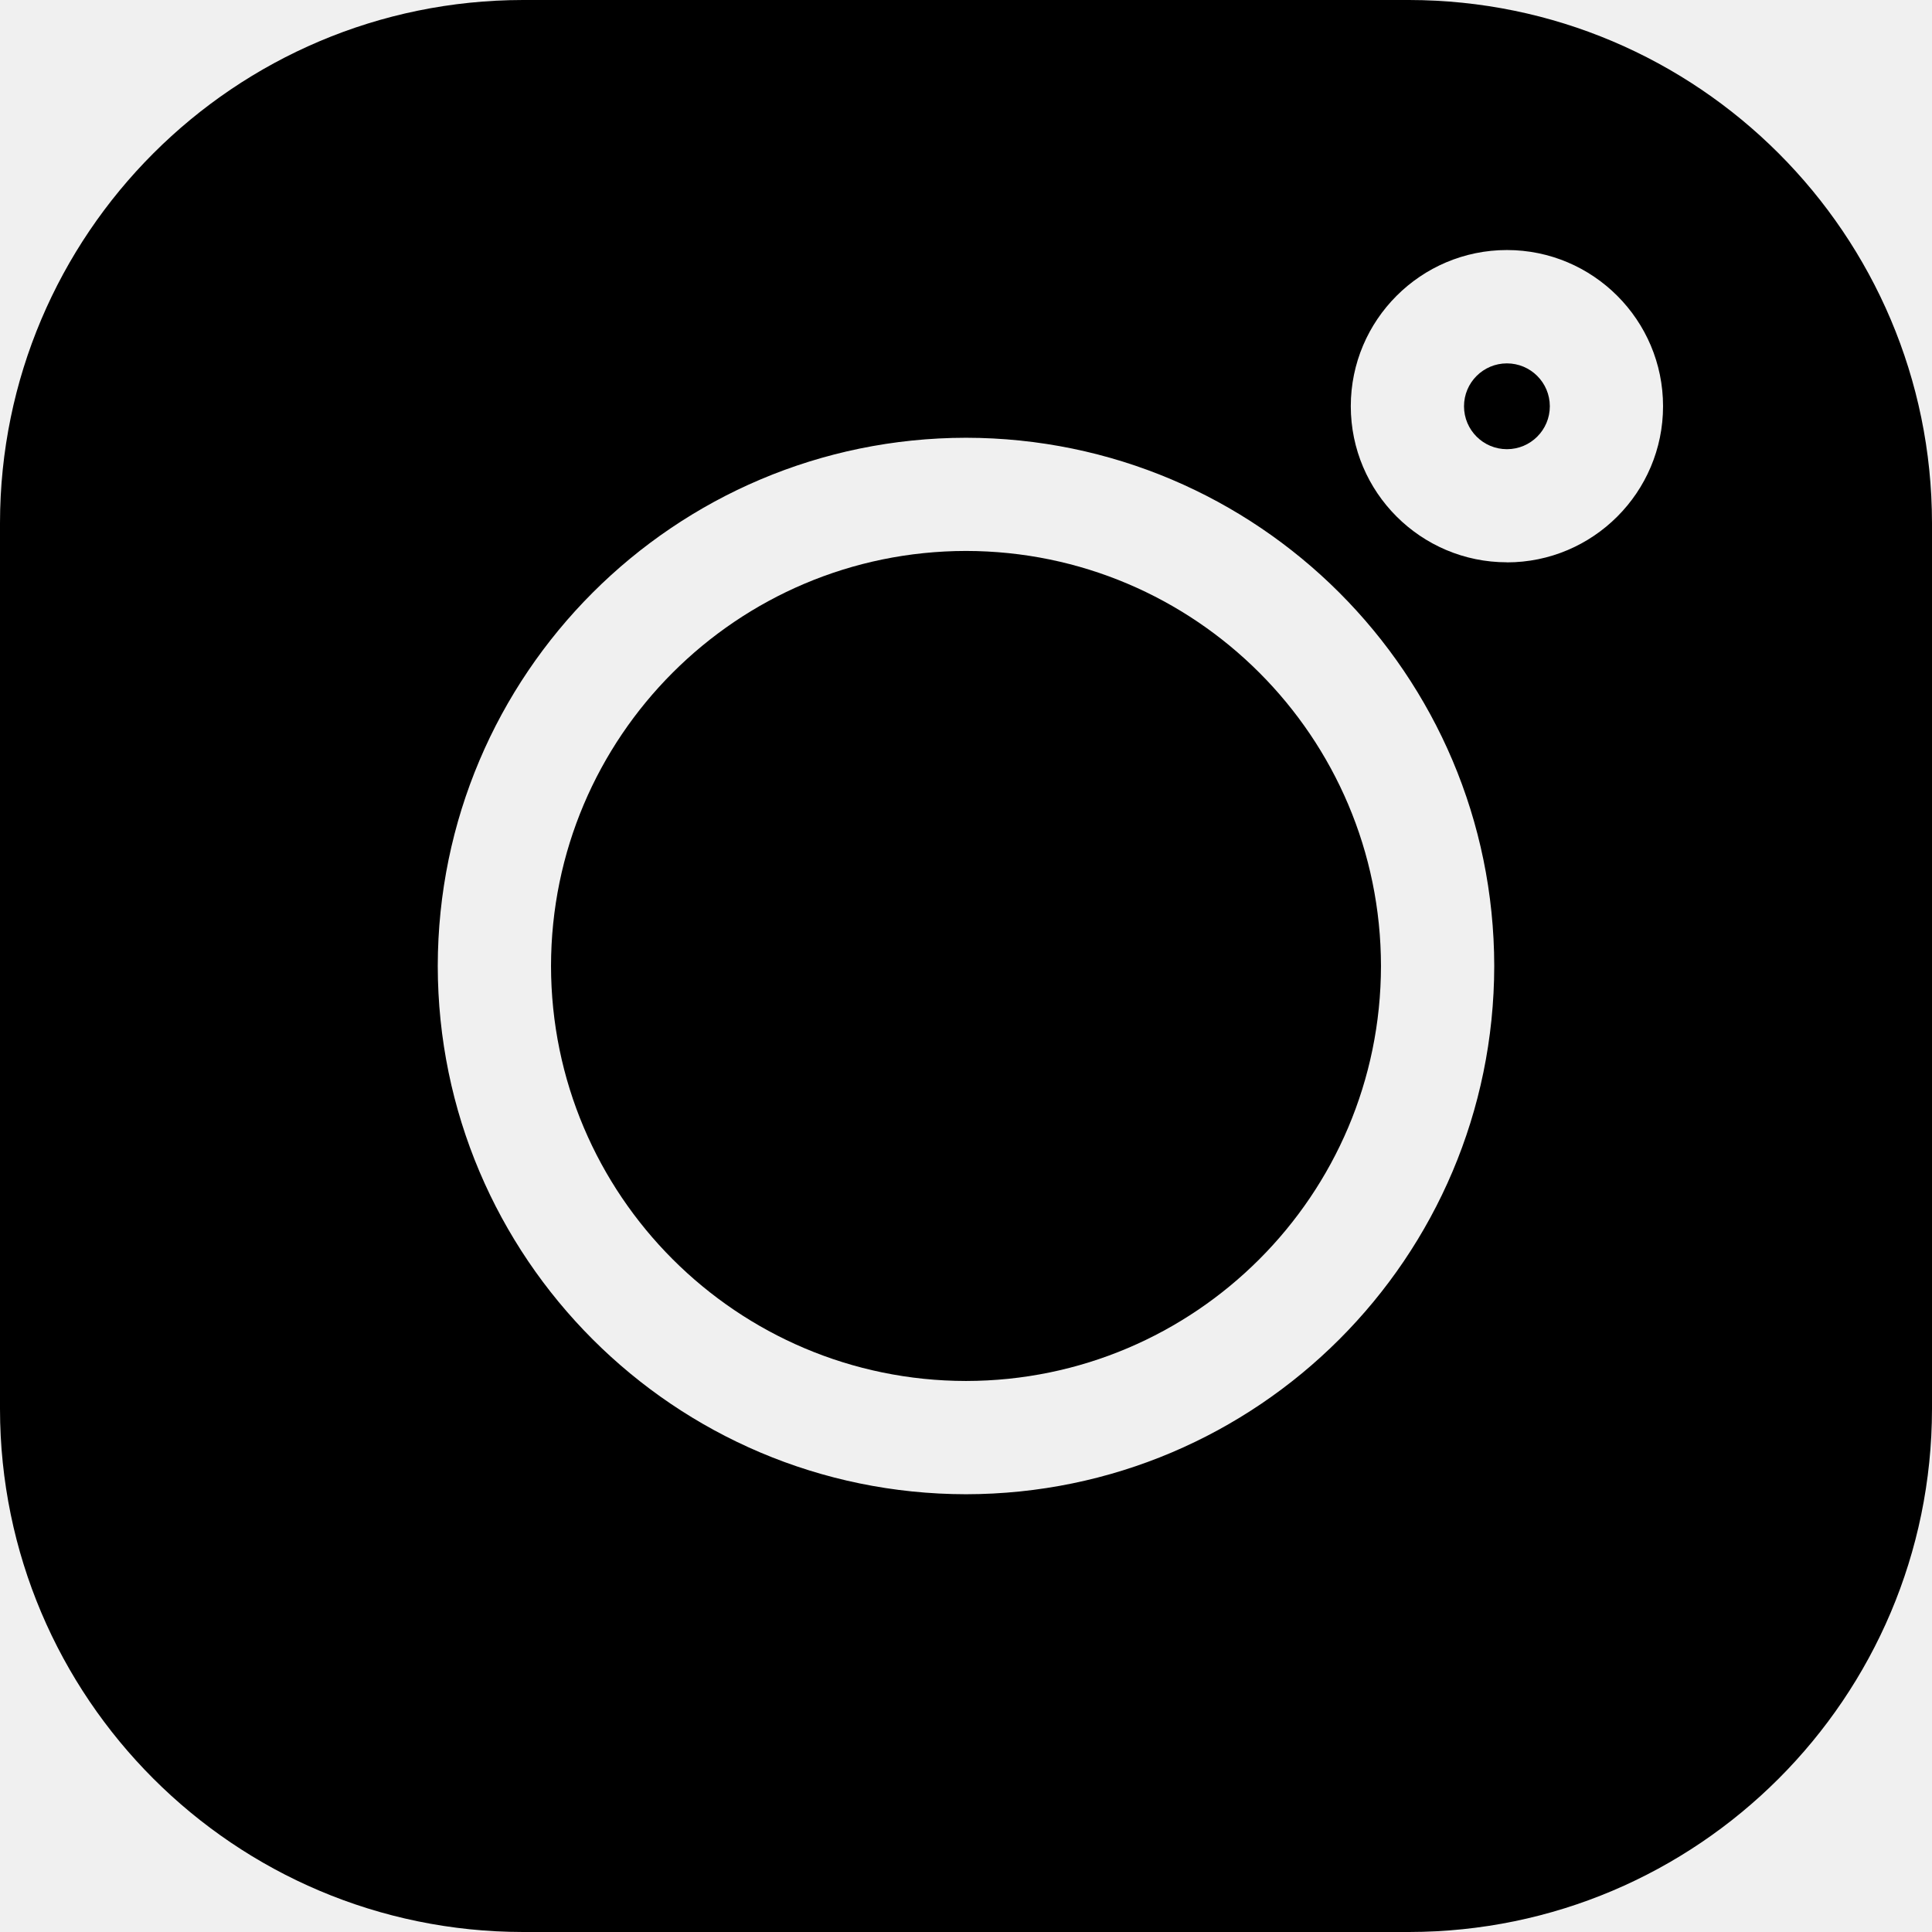
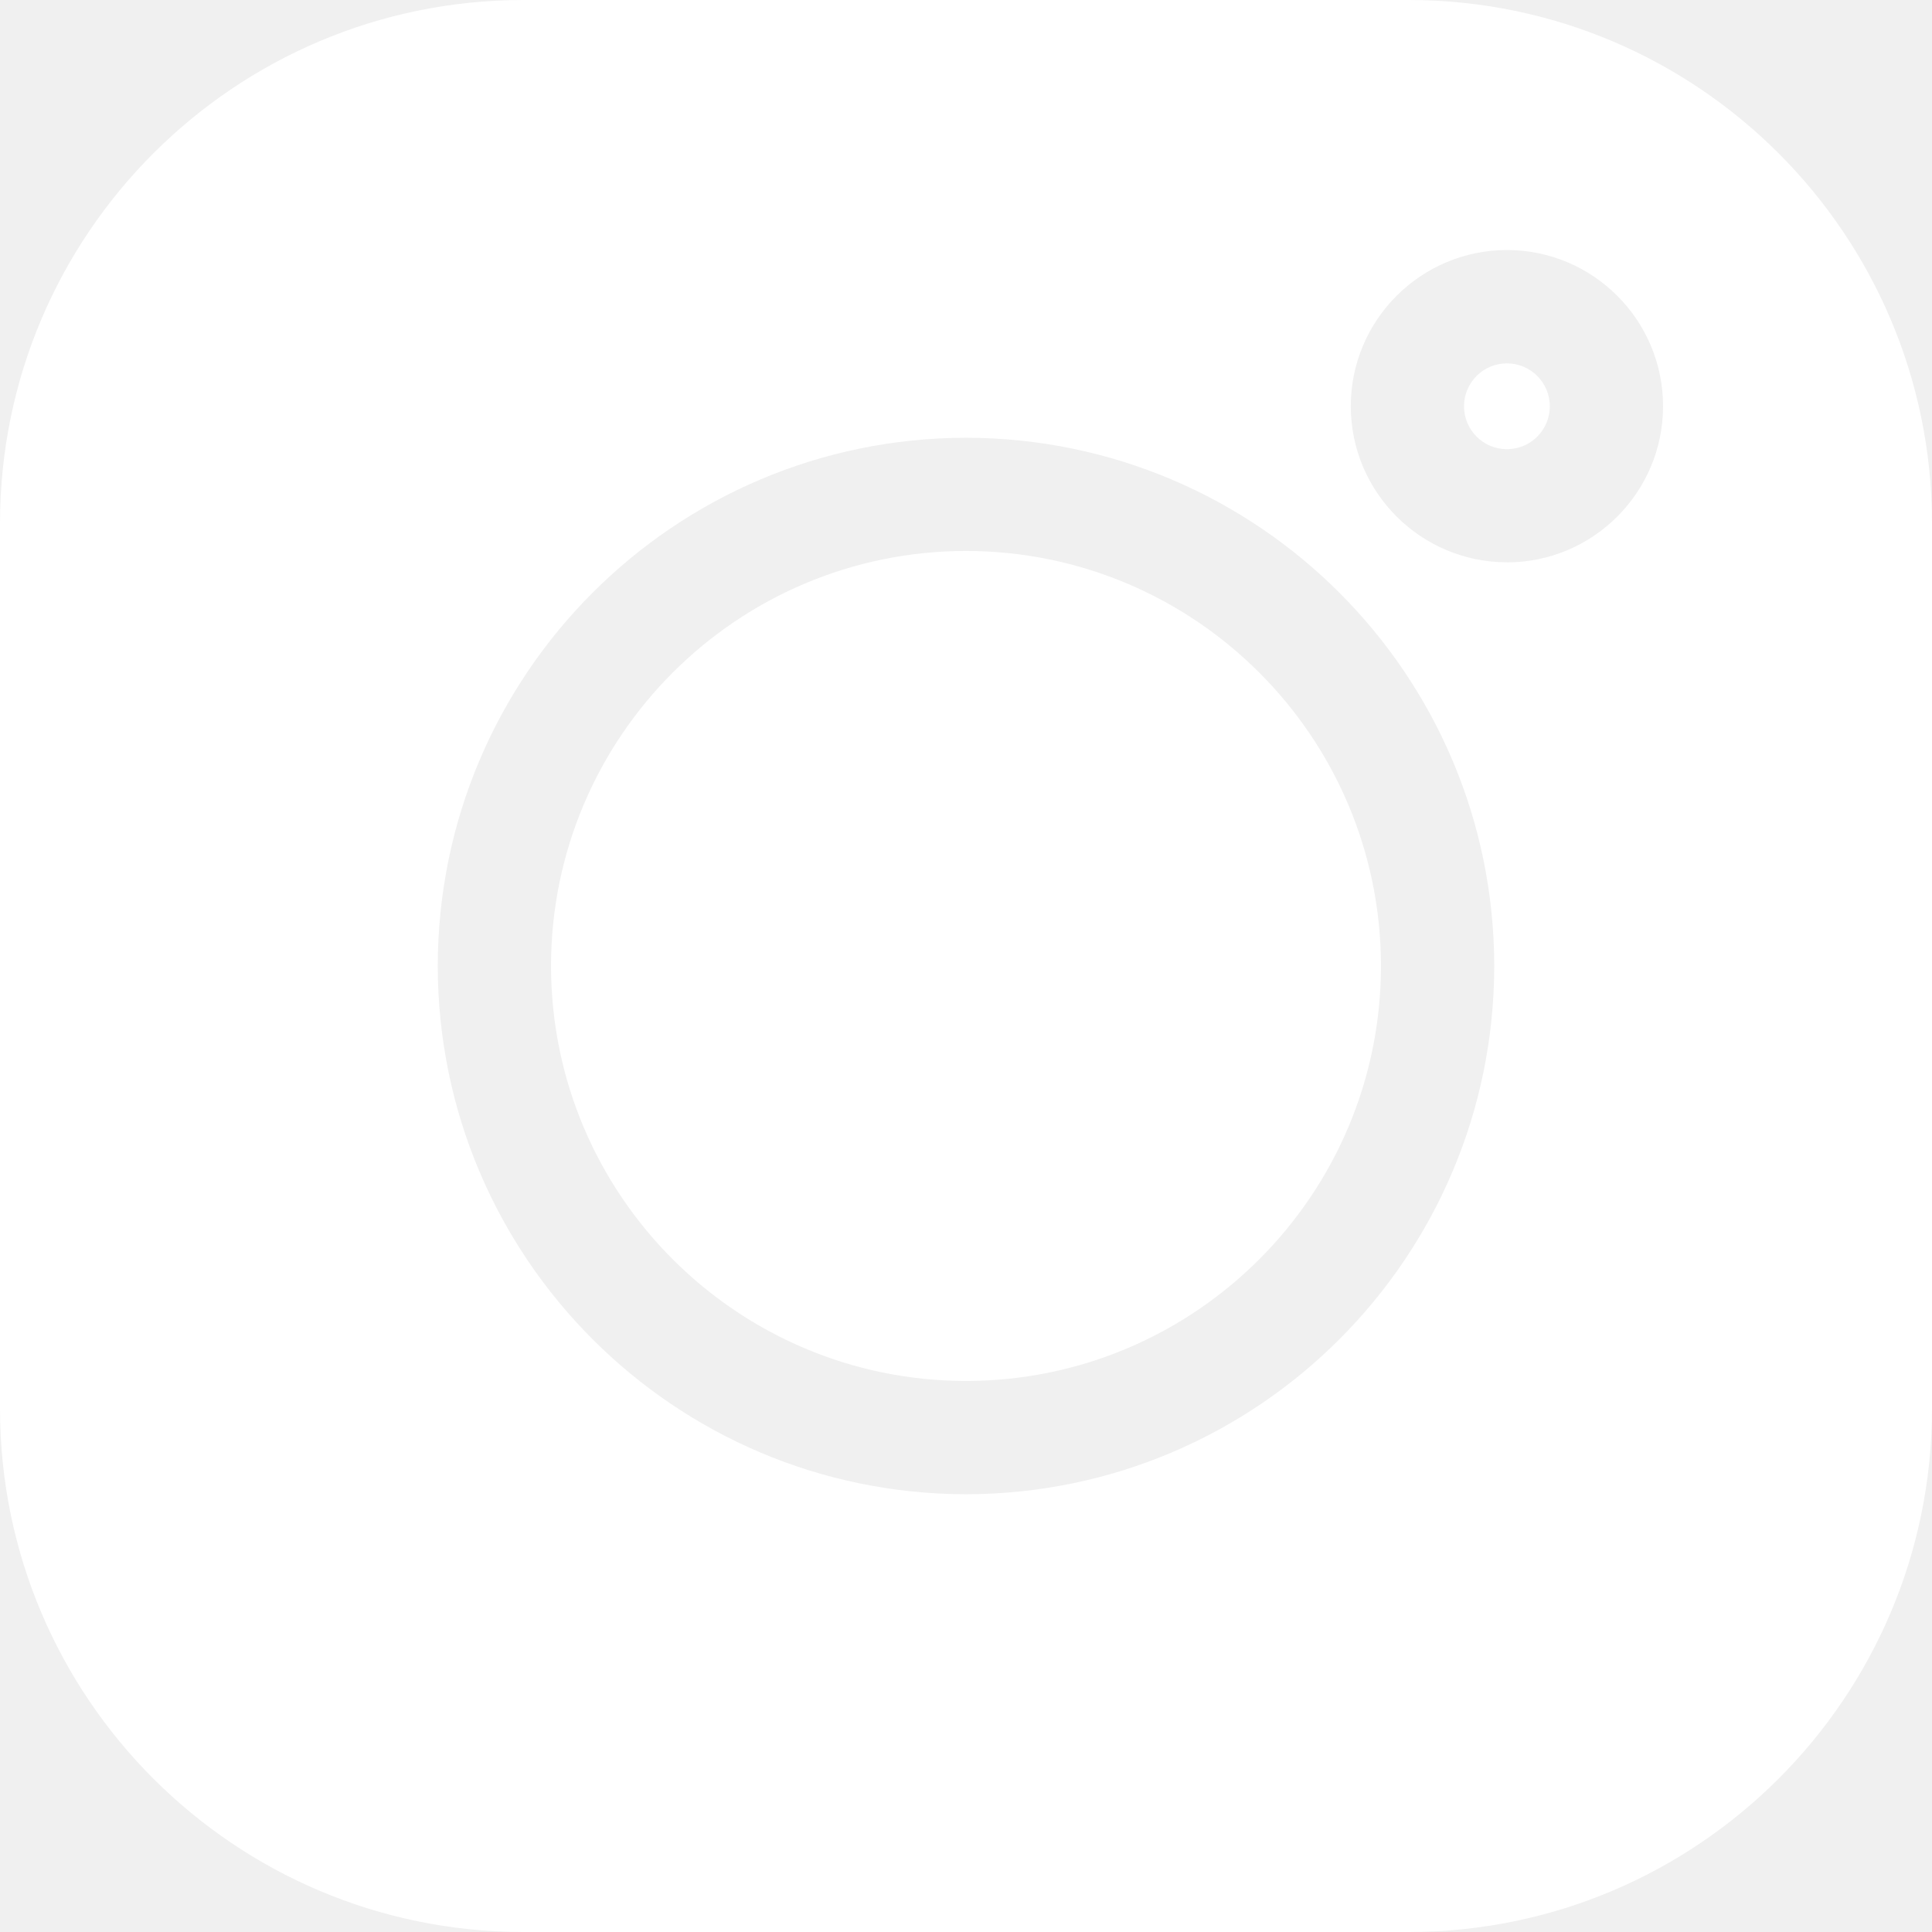
- <svg xmlns="http://www.w3.org/2000/svg" viewBox="0 0 24 24">
-   <path d="M17.503 0H6.497A6.504 6.504 0 000 6.497v11.007A6.504 6.504 0 006.497 24h11.007A6.504 6.504 0 0024 17.504V6.497A6.504 6.504 0 0017.503 0zM12 18.562A6.57 6.57 0 015.438 12 6.57 6.57 0 0112 5.438 6.57 6.57 0 0118.562 12 6.57 6.57 0 0112 18.562zm6.72-11.577c-1.07 0-1.94-.87-1.94-1.939 0-1.07.87-1.94 1.94-1.94 1.069 0 1.939.87 1.939 1.94 0 1.07-.87 1.94-1.94 1.94z" />
-   <path d="M12 6.844A5.161 5.161 0 006.845 12 5.161 5.161 0 0012 17.155 5.161 5.161 0 0017.155 12 5.161 5.161 0 0012 6.844zm6.719-2.33a.533.533 0 10.001 1.066.533.533 0 00-.001-1.066z" />
+ <svg xmlns="http://www.w3.org/2000/svg" width="24" height="24" fill="none">
+   <path d="M17.503 0H6.497A6.504 6.504 0 000 6.497v11.007A6.504 6.504 0 006.497 24h11.007A6.504 6.504 0 0024 17.504V6.497A6.504 6.504 0 0017.503 0zM12 18.562A6.57 6.57 0 015.438 12 6.57 6.57 0 0112 5.438 6.57 6.57 0 0118.562 12 6.57 6.57 0 0112 18.562zm6.72-11.577c-1.07 0-1.94-.87-1.94-1.939 0-1.07.87-1.94 1.94-1.94 1.069 0 1.939.87 1.939 1.94 0 1.07-.87 1.94-1.94 1.94z" fill="#fff" />
+   <path d="M12 6.844A5.161 5.161 0 006.845 12 5.161 5.161 0 0012 17.155 5.161 5.161 0 0017.155 12 5.161 5.161 0 0012 6.844zm6.719-2.33a.533.533 0 10.001 1.066.533.533 0 00-.001-1.066z" fill="#fff" />
</svg>
